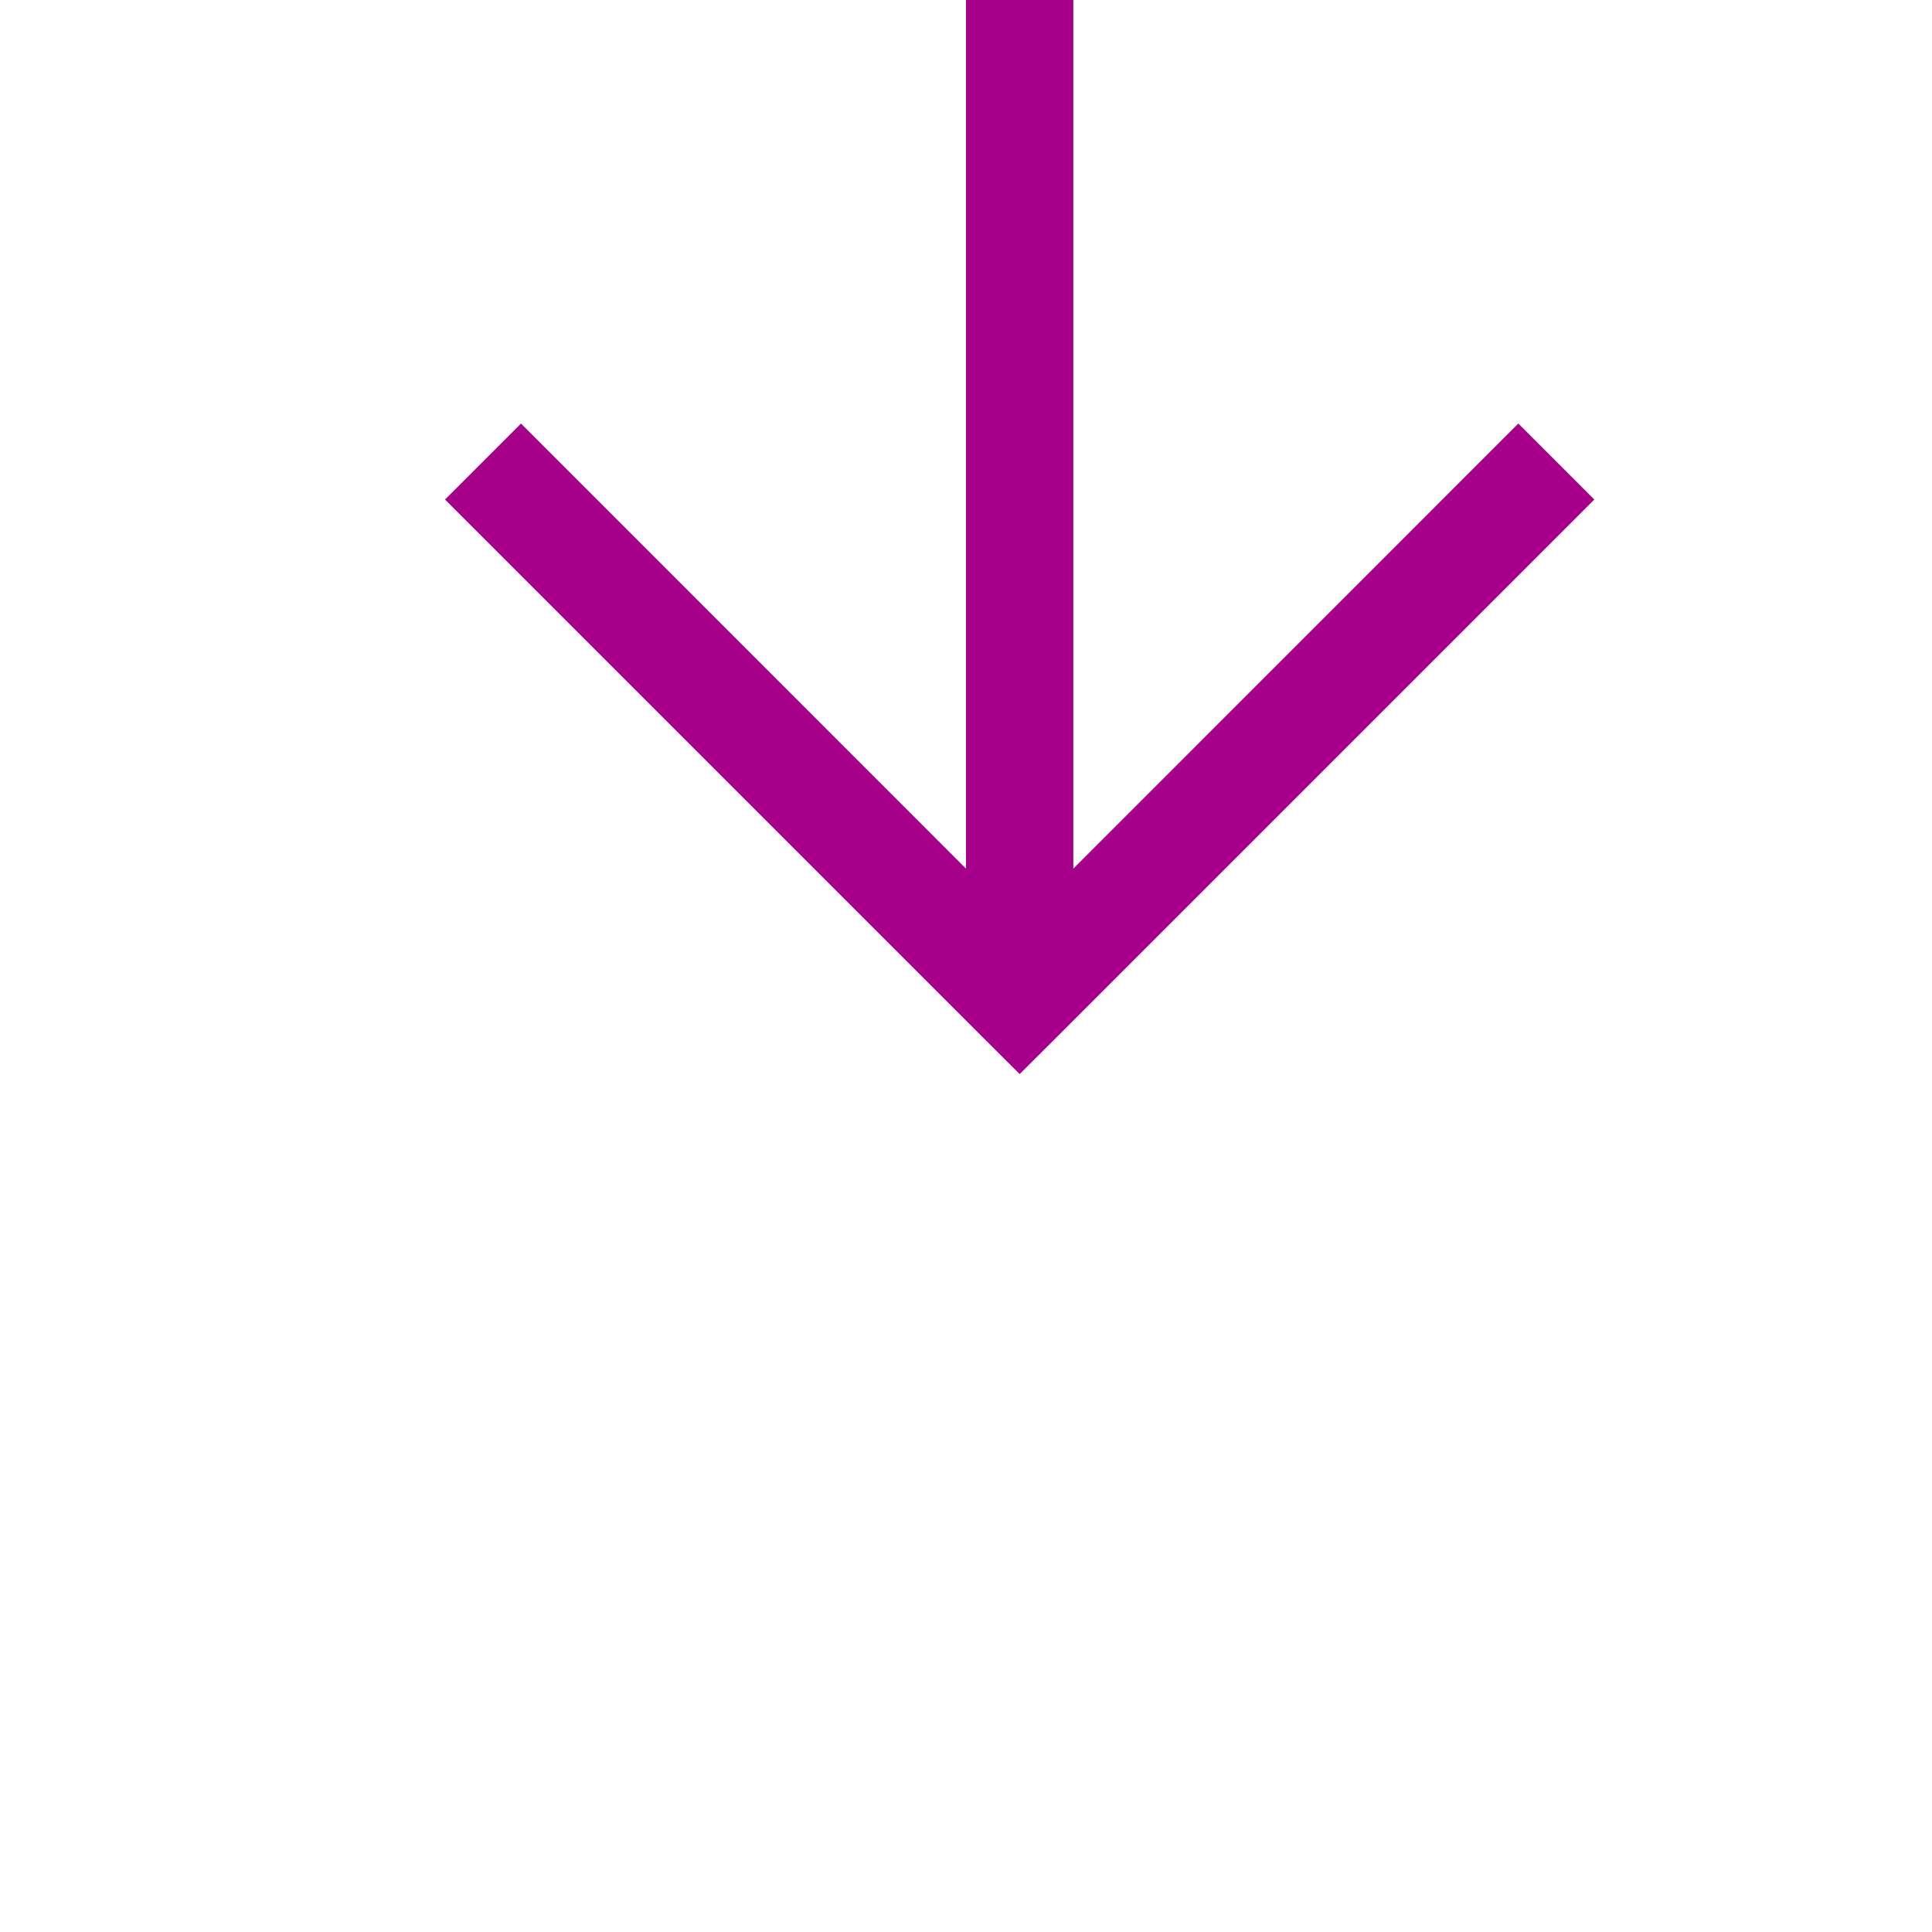
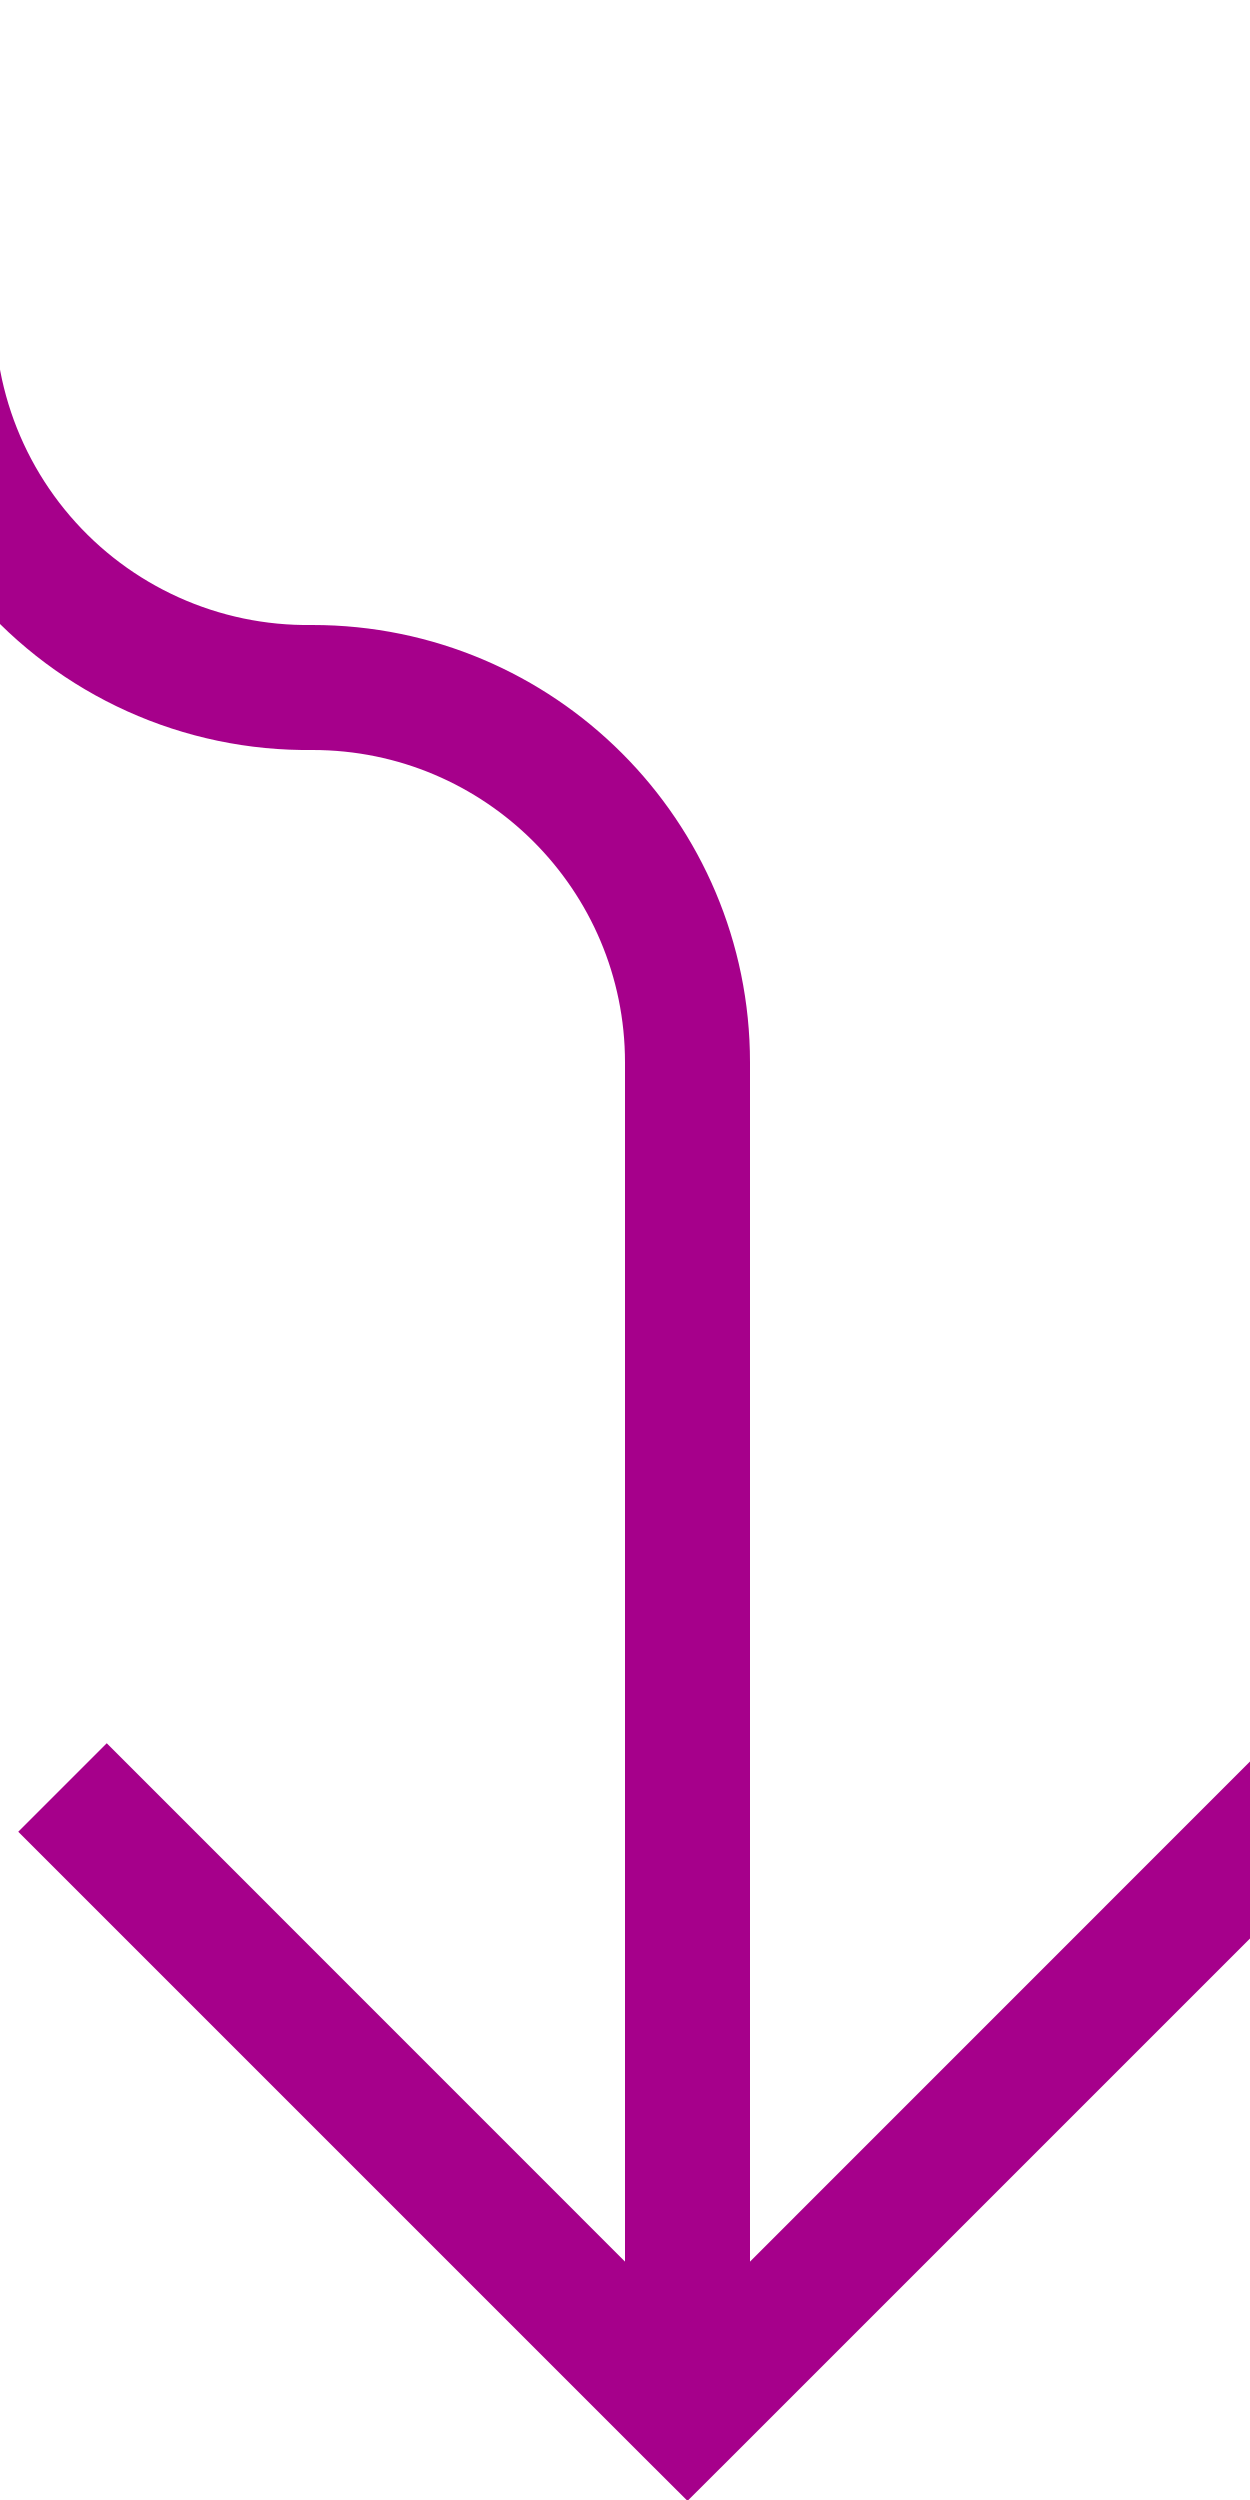
- <svg xmlns="http://www.w3.org/2000/svg" version="1.1" width="18px" height="18px" preserveAspectRatio="xMinYMid meet" viewBox="2210 1384  18 16">
-   <path d="M 2221.5 1326.5  A 2 2 0 0 0 2219.5 1328.5 L 2219.5 1392  " stroke-width="1" stroke="#a6008b" fill="none" />
-   <path d="M 2224.146 1386.946  L 2219.5 1391.593  L 2214.854 1386.946  L 2214.146 1387.654  L 2219.146 1392.654  L 2219.5 1393.007  L 2219.854 1392.654  L 2224.854 1387.654  L 2224.146 1386.946  Z " fill-rule="nonzero" fill="#a6008b" stroke="none" />
+ <svg xmlns="http://www.w3.org/2000/svg" version="1.1" width="10px" height="20px" preserveAspectRatio="xMidYMin meet" viewBox="2985 1005  8 20">
+   <path d="M 2983.5 960  L 2983.5 1007  A 3 3 0 0 0 2986.5 1010.5 A 3 3 0 0 1 2989.5 1013.5 L 2989.5 1024  " stroke-width="1" stroke="#a6008b" fill="none" />
+   <path d="M 2994.146 1018.946  L 2989.5 1023.593  L 2984.854 1018.946  L 2984.146 1019.654  L 2989.146 1024.654  L 2989.5 1025.007  L 2989.854 1024.654  L 2994.854 1019.654  L 2994.146 1018.946  Z " fill-rule="nonzero" fill="#a6008b" stroke="none" />
</svg>
